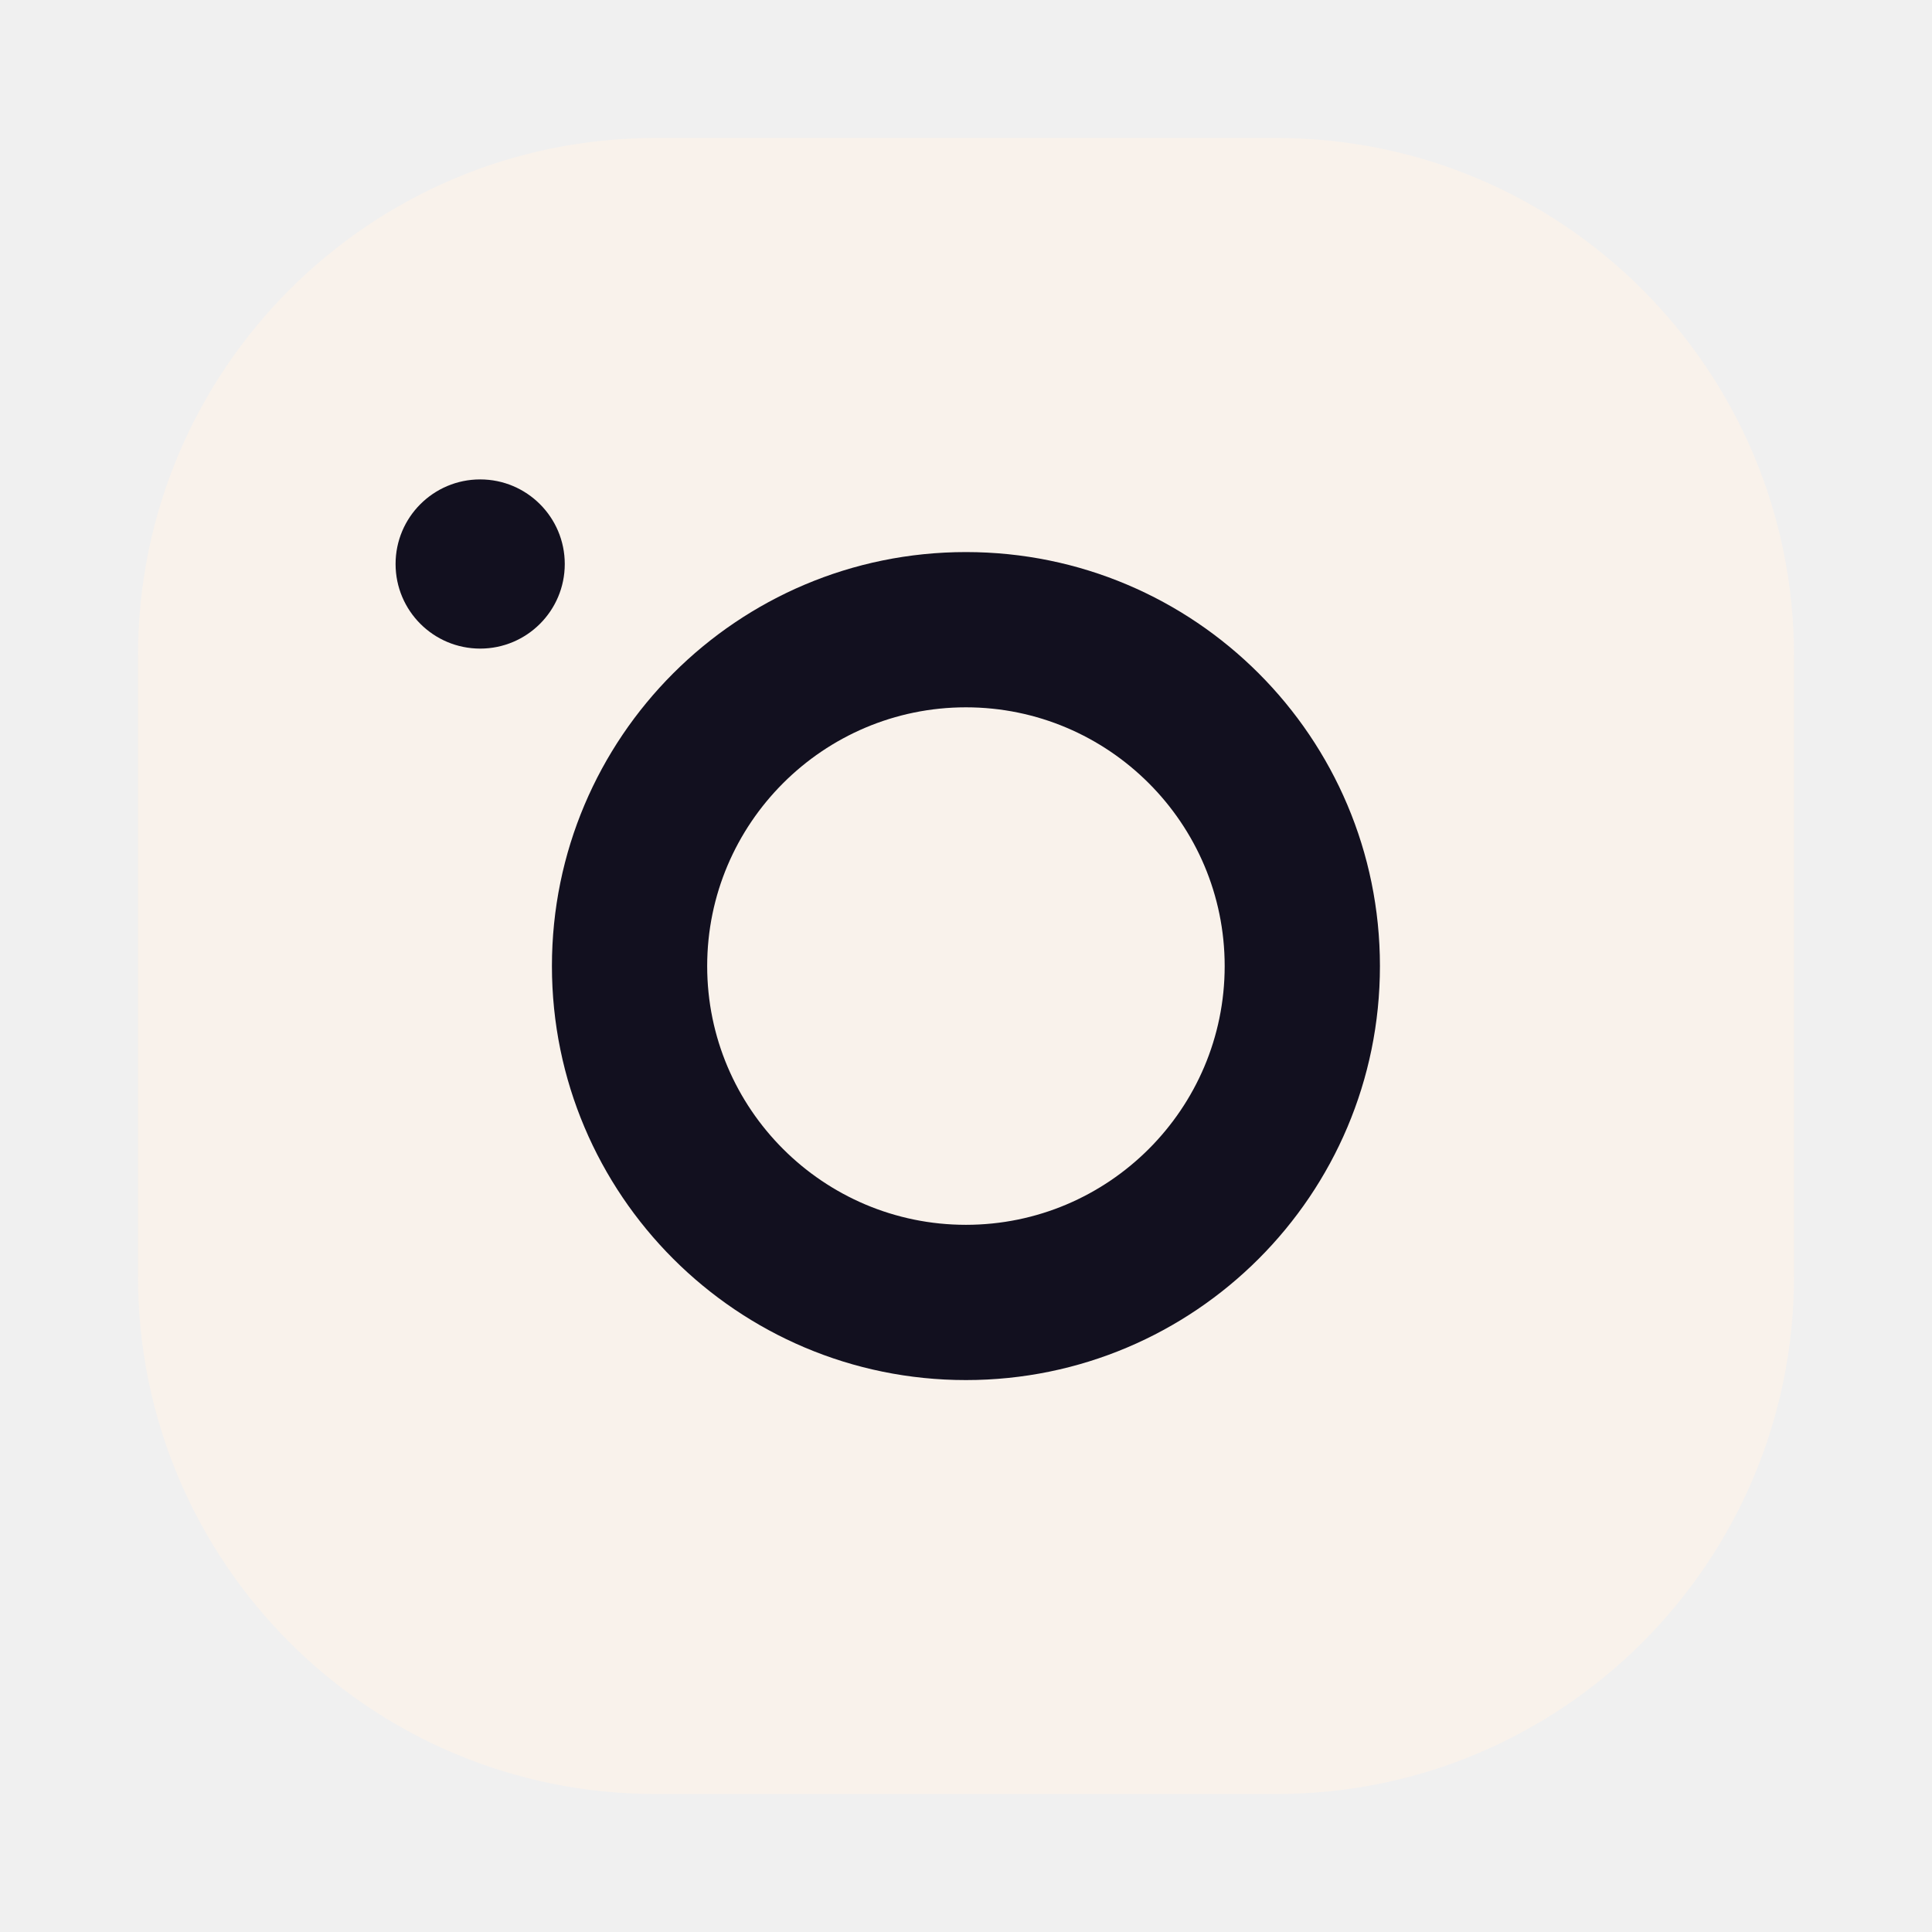
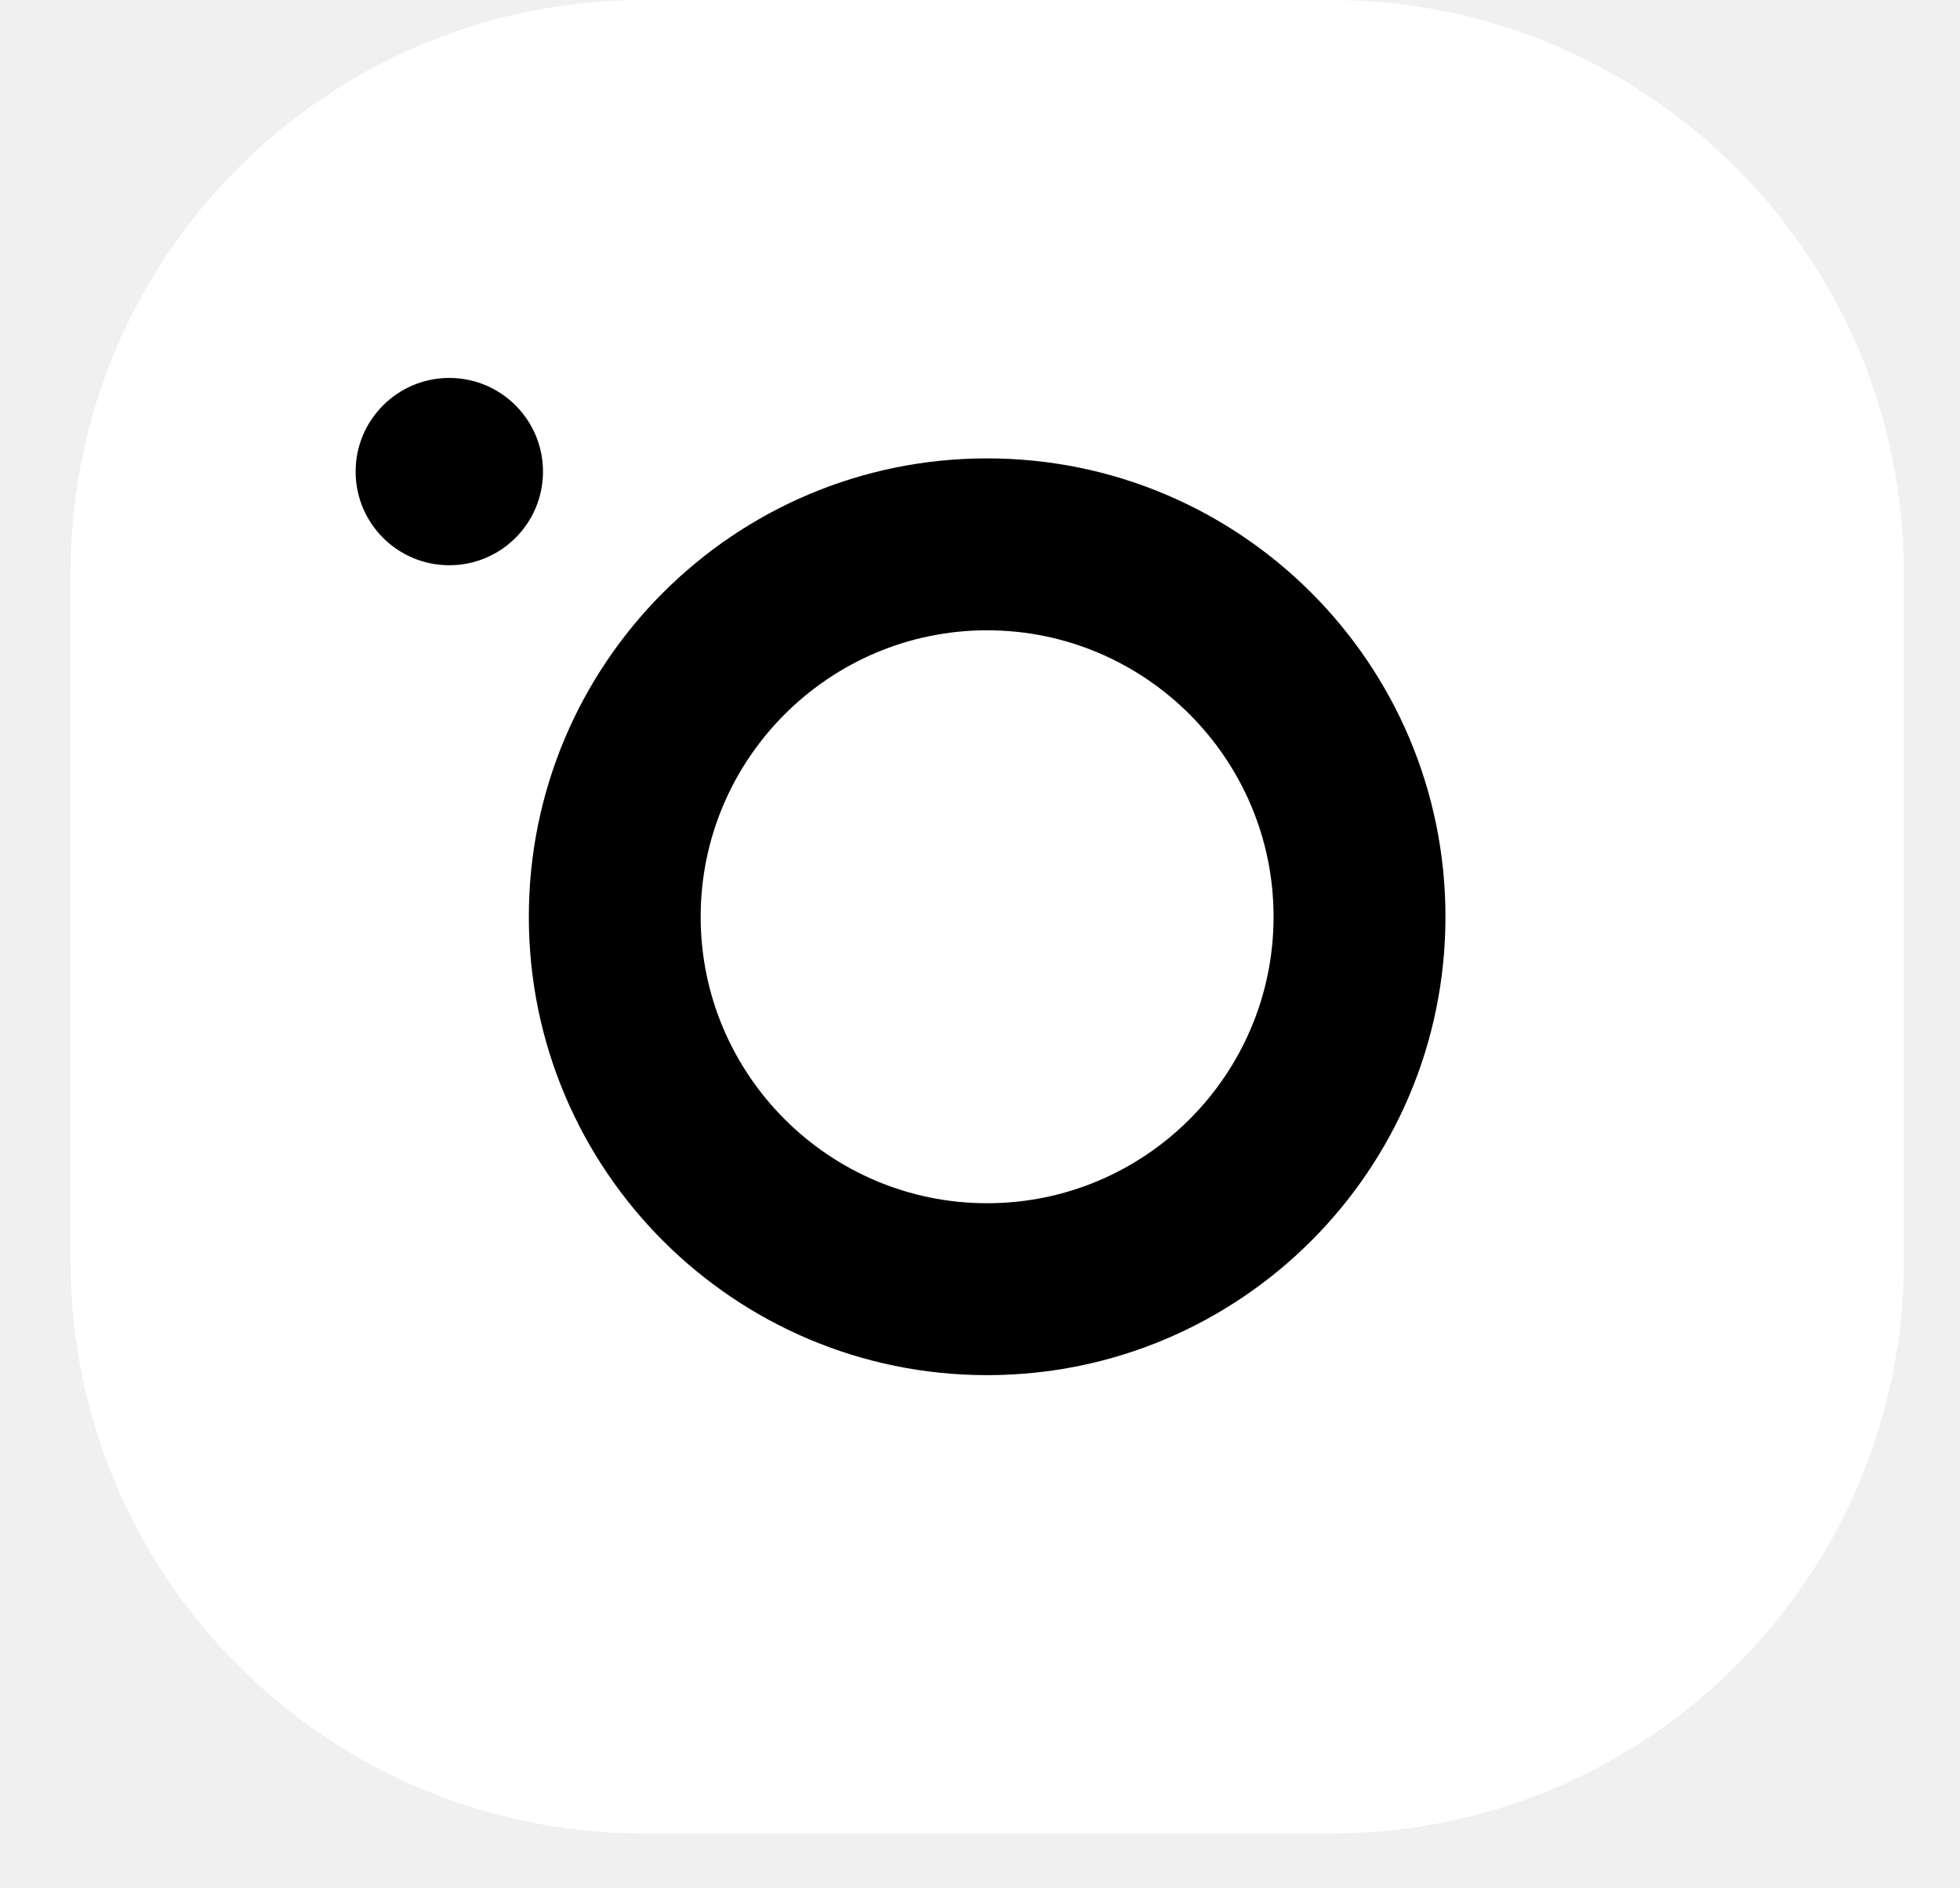
- <svg xmlns="http://www.w3.org/2000/svg" width="28" height="28" viewBox="0 0 28 28" fill="none">
-   <path d="M18.5 26H9.5C5.359 26 2 22.642 2 18.5L2 9.5C2 5.359 5.359 2 9.5 2H18.5C22.642 2 26 5.359 26 9.5L26 18.5C26 22.642 22.642 26 18.5 26Z" fill="#F9F2EB" />
-   <path d="M13.999 20.001C10.686 20.001 7.999 17.314 7.999 14.001C7.999 10.688 10.686 8.001 13.999 8.001C17.313 8.001 19.999 10.688 19.999 14.001C19.999 17.314 17.313 20.001 13.999 20.001ZM13.999 10.251C11.932 10.251 10.249 11.934 10.249 14.001C10.249 16.07 11.932 17.751 13.999 17.751C16.066 17.751 17.749 16.07 17.749 14.001C17.749 11.934 16.066 10.251 13.999 10.251Z" fill="#12101F" />
-   <path d="M6.959 6.948C7.636 6.948 8.185 7.497 8.185 8.174C8.185 8.851 7.636 9.4 6.959 9.4C6.282 9.4 5.733 8.851 5.733 8.174C5.733 7.497 6.282 6.948 6.959 6.948Z" fill="#12101F" />
+ <svg xmlns="http://www.w3.org/2000/svg" width="27" height="26" viewBox="0 0 27 26" fill="none">
+   <path d="M18.334 25.255H8.864C4.506 25.255 0.972 21.721 0.972 17.363L0.972 7.892C0.972 3.534 4.506 -3.8147e-05 8.864 -3.8147e-05H18.334C22.693 -3.8147e-05 26.227 3.534 26.227 7.892L26.227 17.363C26.227 21.721 22.693 25.255 18.334 25.255Z" fill="white" />
+   <path d="M13.598 18.942C10.112 18.942 7.285 16.115 7.285 12.628C7.285 9.141 10.112 6.314 13.598 6.314C17.085 6.314 19.912 9.141 19.912 12.628C19.912 16.115 17.085 18.942 13.598 18.942ZM13.598 8.682C11.423 8.682 9.652 10.453 9.652 12.628C9.652 14.805 11.423 16.574 13.598 16.574C15.774 16.574 17.544 14.805 17.544 12.628C17.544 10.453 15.774 8.682 13.598 8.682Z" fill="black" />
+   <path d="M6.189 5.206C6.902 5.206 7.48 5.784 7.48 6.496C7.48 7.209 6.902 7.786 6.189 7.786C5.477 7.786 4.899 7.209 4.899 6.496C4.899 5.784 5.477 5.206 6.189 5.206Z" fill="black" />
</svg>
